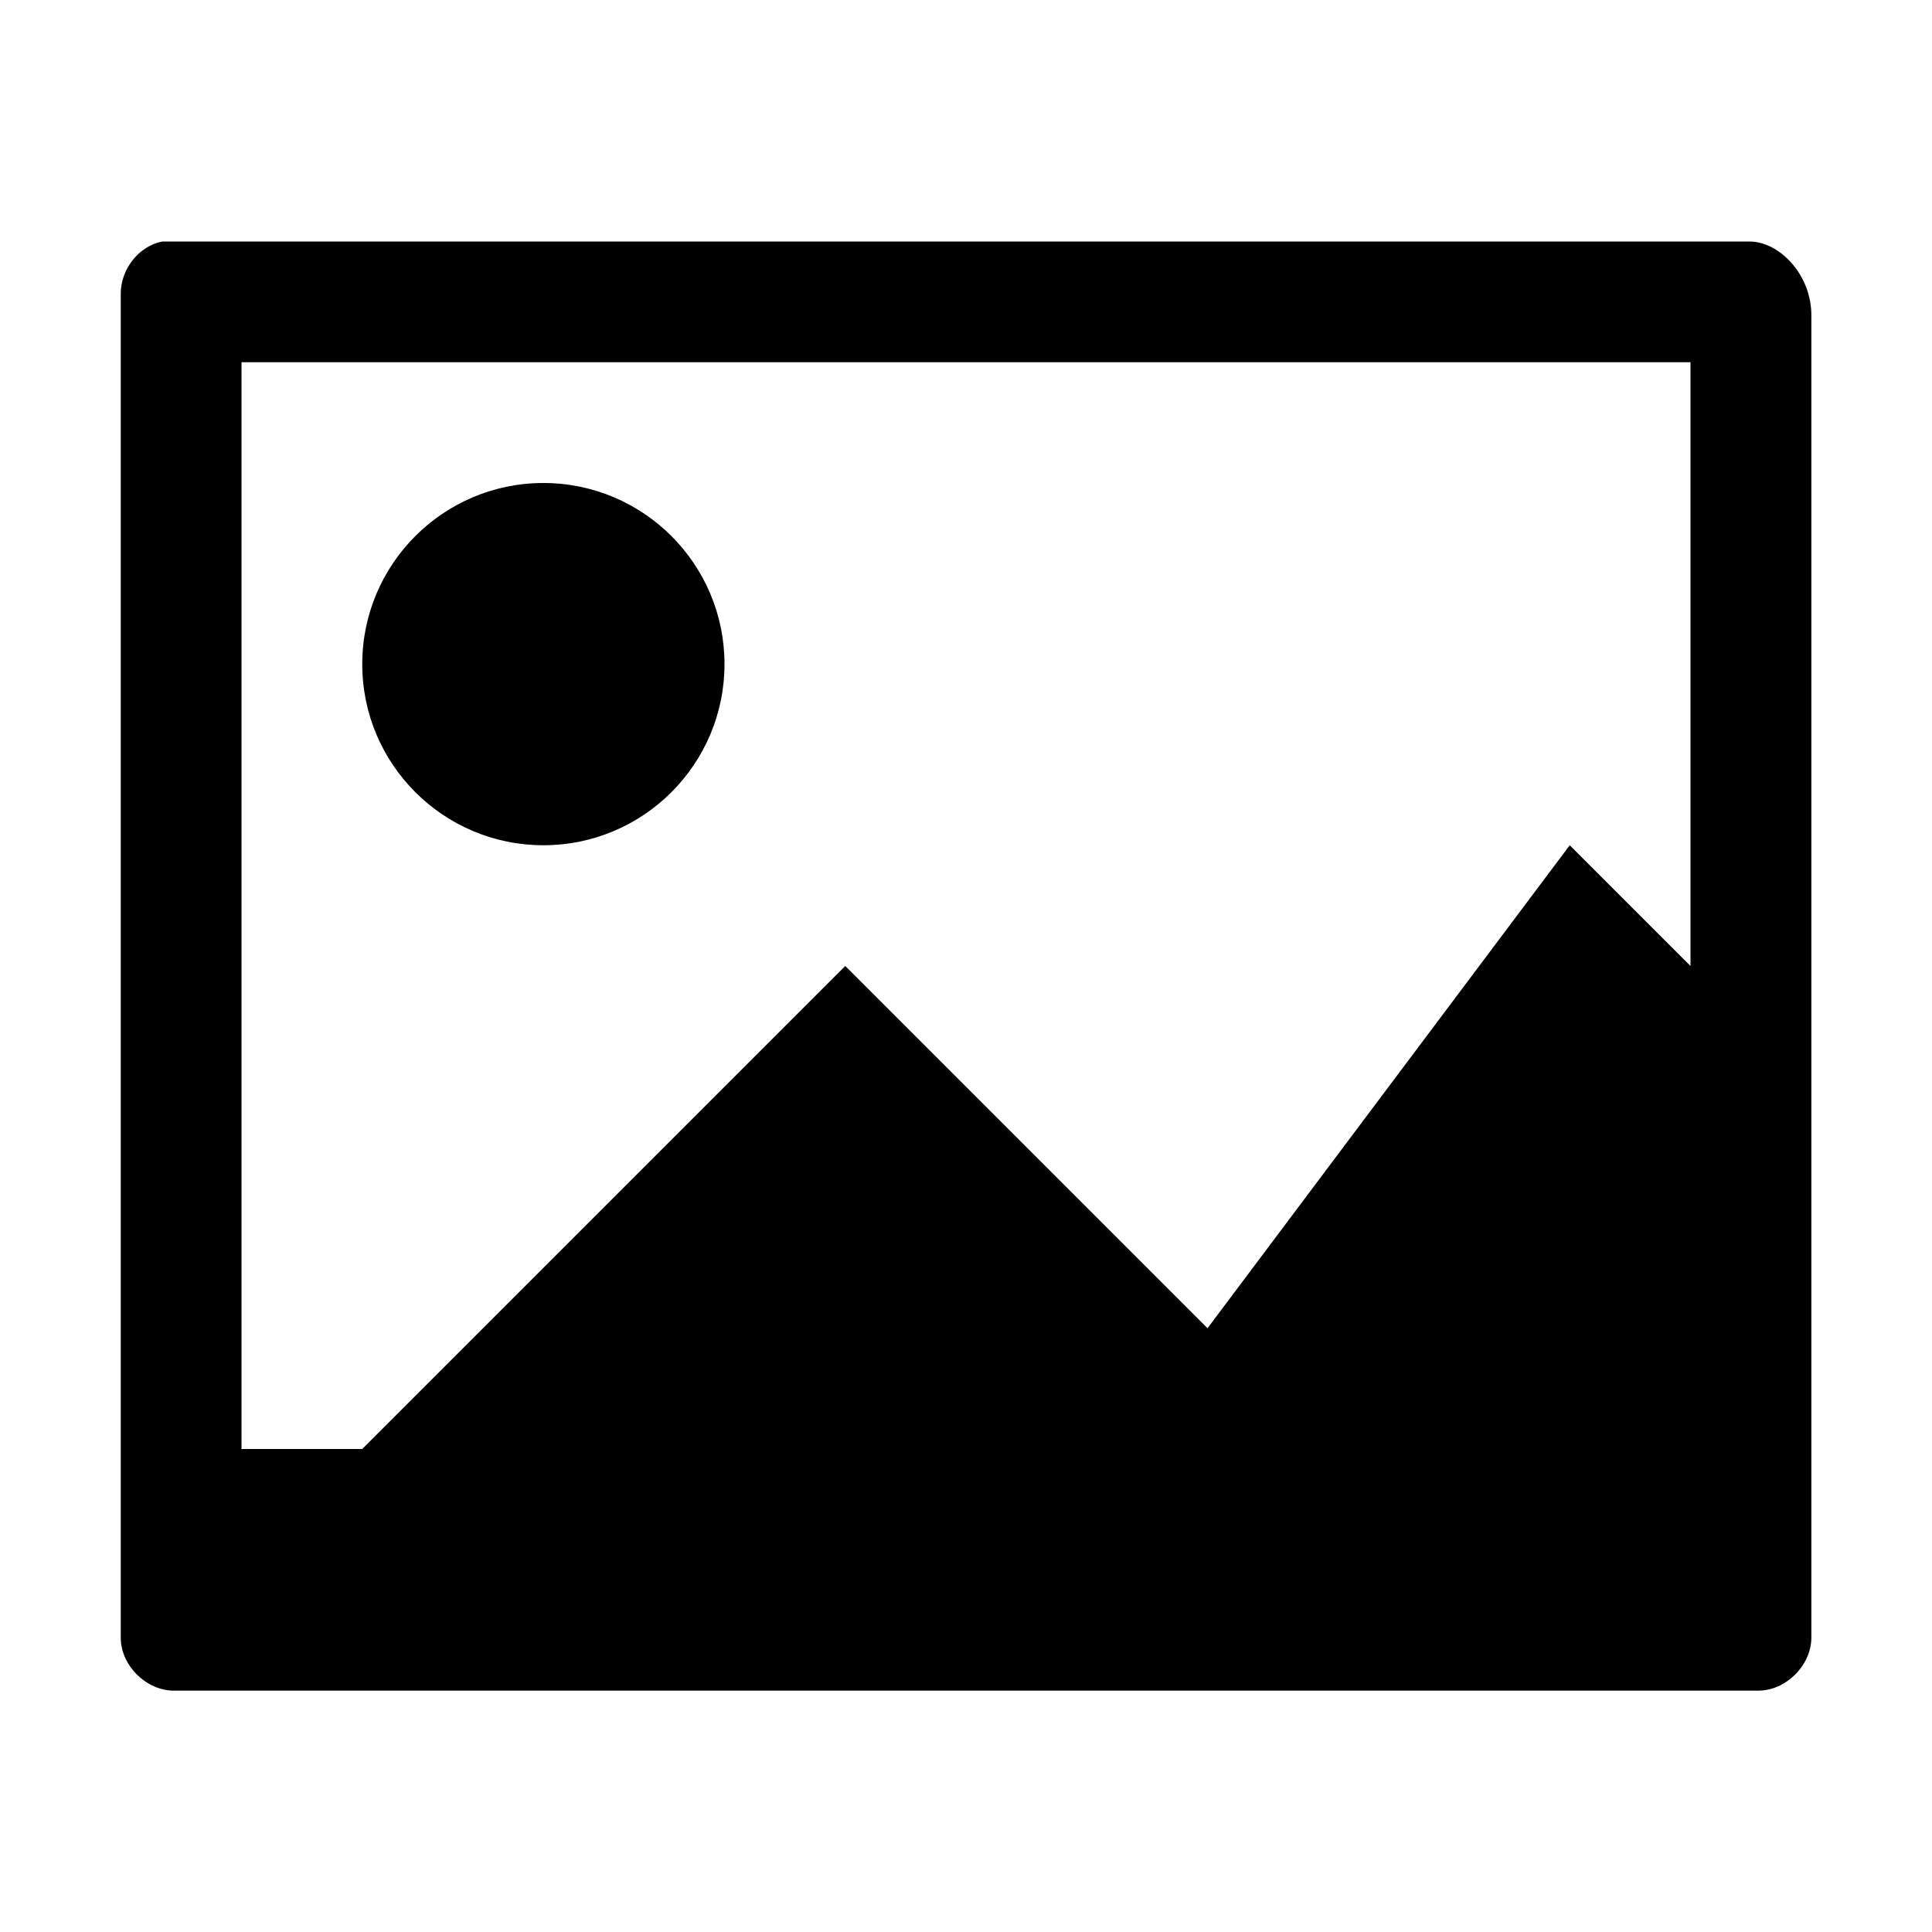
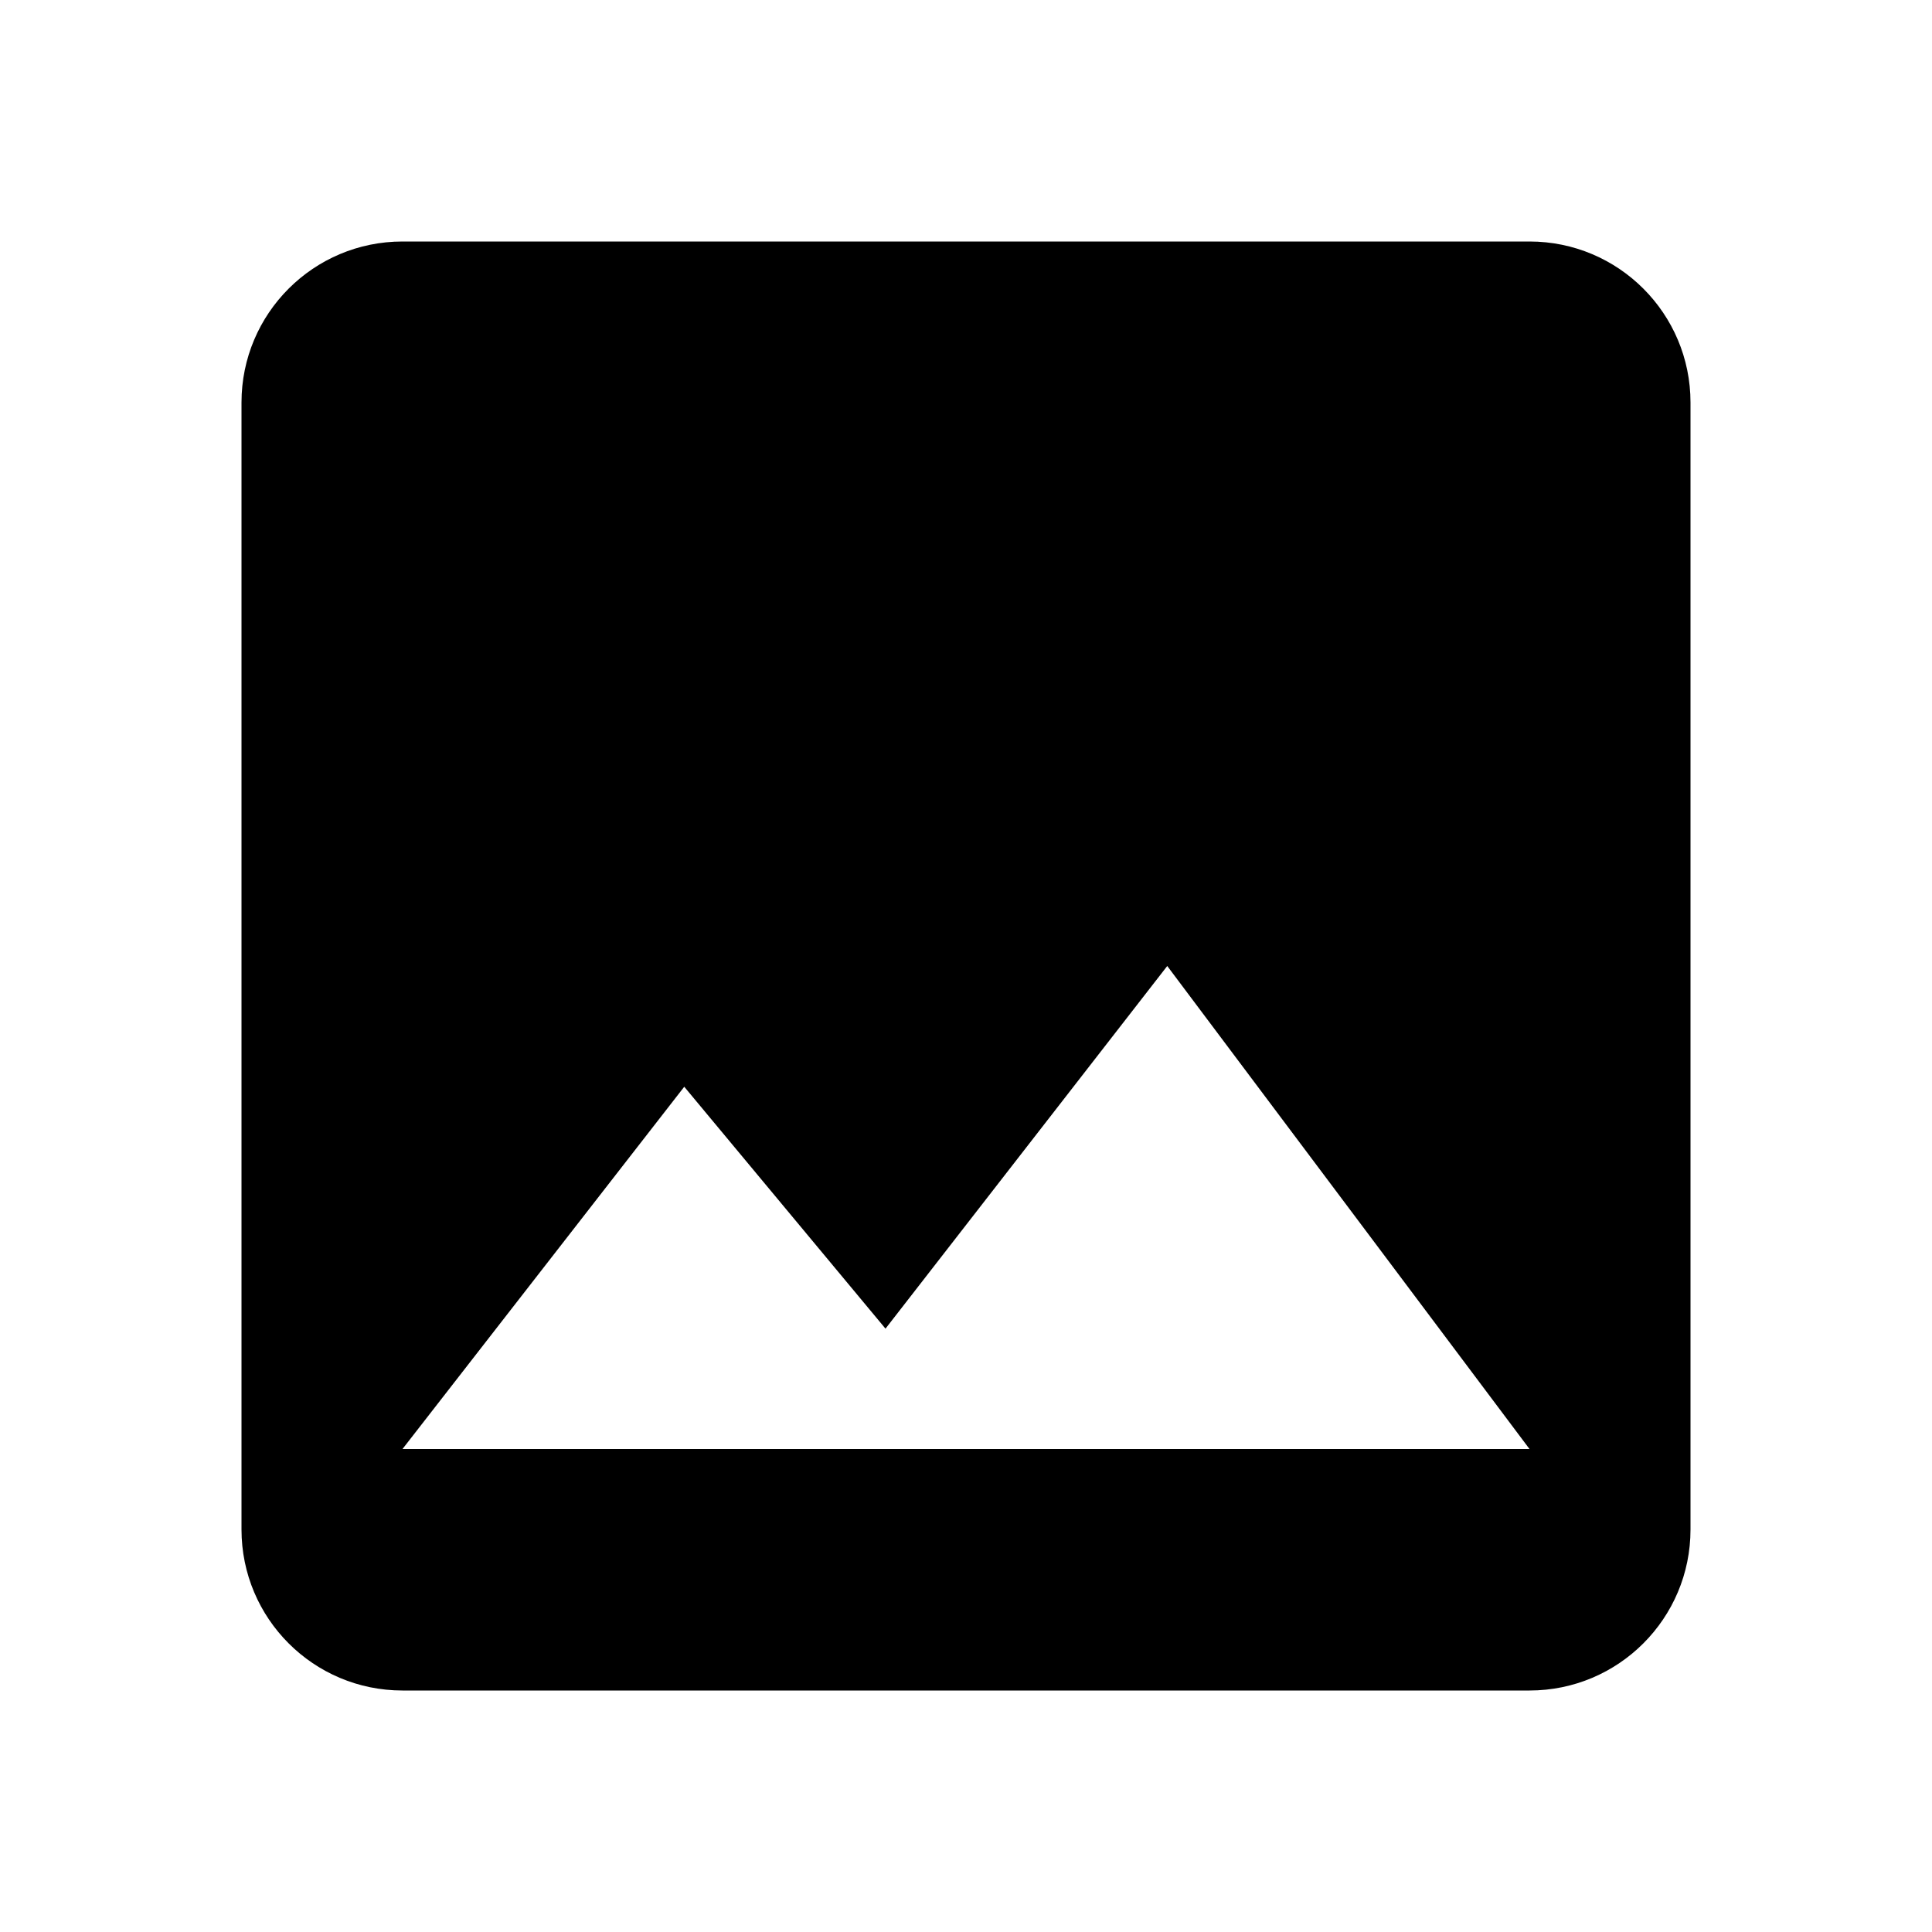
- <svg xmlns="http://www.w3.org/2000/svg" height="16" width="16" viewBox="0 0 16 16" version="1.0">
-   <path style="color:#000000;block-progression:tb;text-transform:none;text-indent:0" d="m1.344 2c-0.197 0.038-0.347 0.233-0.344 0.438v11.125c0 0.23 0.212 0.438 0.438 0.438h13.125c0.226-0 0.437-0.208 0.438-0.438v-10.953c-0.001-0.337-0.265-0.611-0.515-0.61zm0.656 1 12 0v5l-1-1-3 4-3-3-4 4h-1zm2.5 1c-0.828 0-1.5 0.672-1.5 1.5s0.672 1.5 1.5 1.5 1.5-0.672 1.5-1.5-0.672-1.5-1.5-1.5z" />
+ <svg xmlns="http://www.w3.org/2000/svg" width="48" height="48" viewBox="0 0 48 48">
+   <path d="M42 38V10c0-2.21-1.79-4-4-4H10c-2.21 0-4 1.79-4 4v28c0 2.21 1.79 4 4 4h28c2.21 0 4-1.79 4-4zM17 27l5 6.01L29 24l9 12H10l7-9z" />
</svg>
